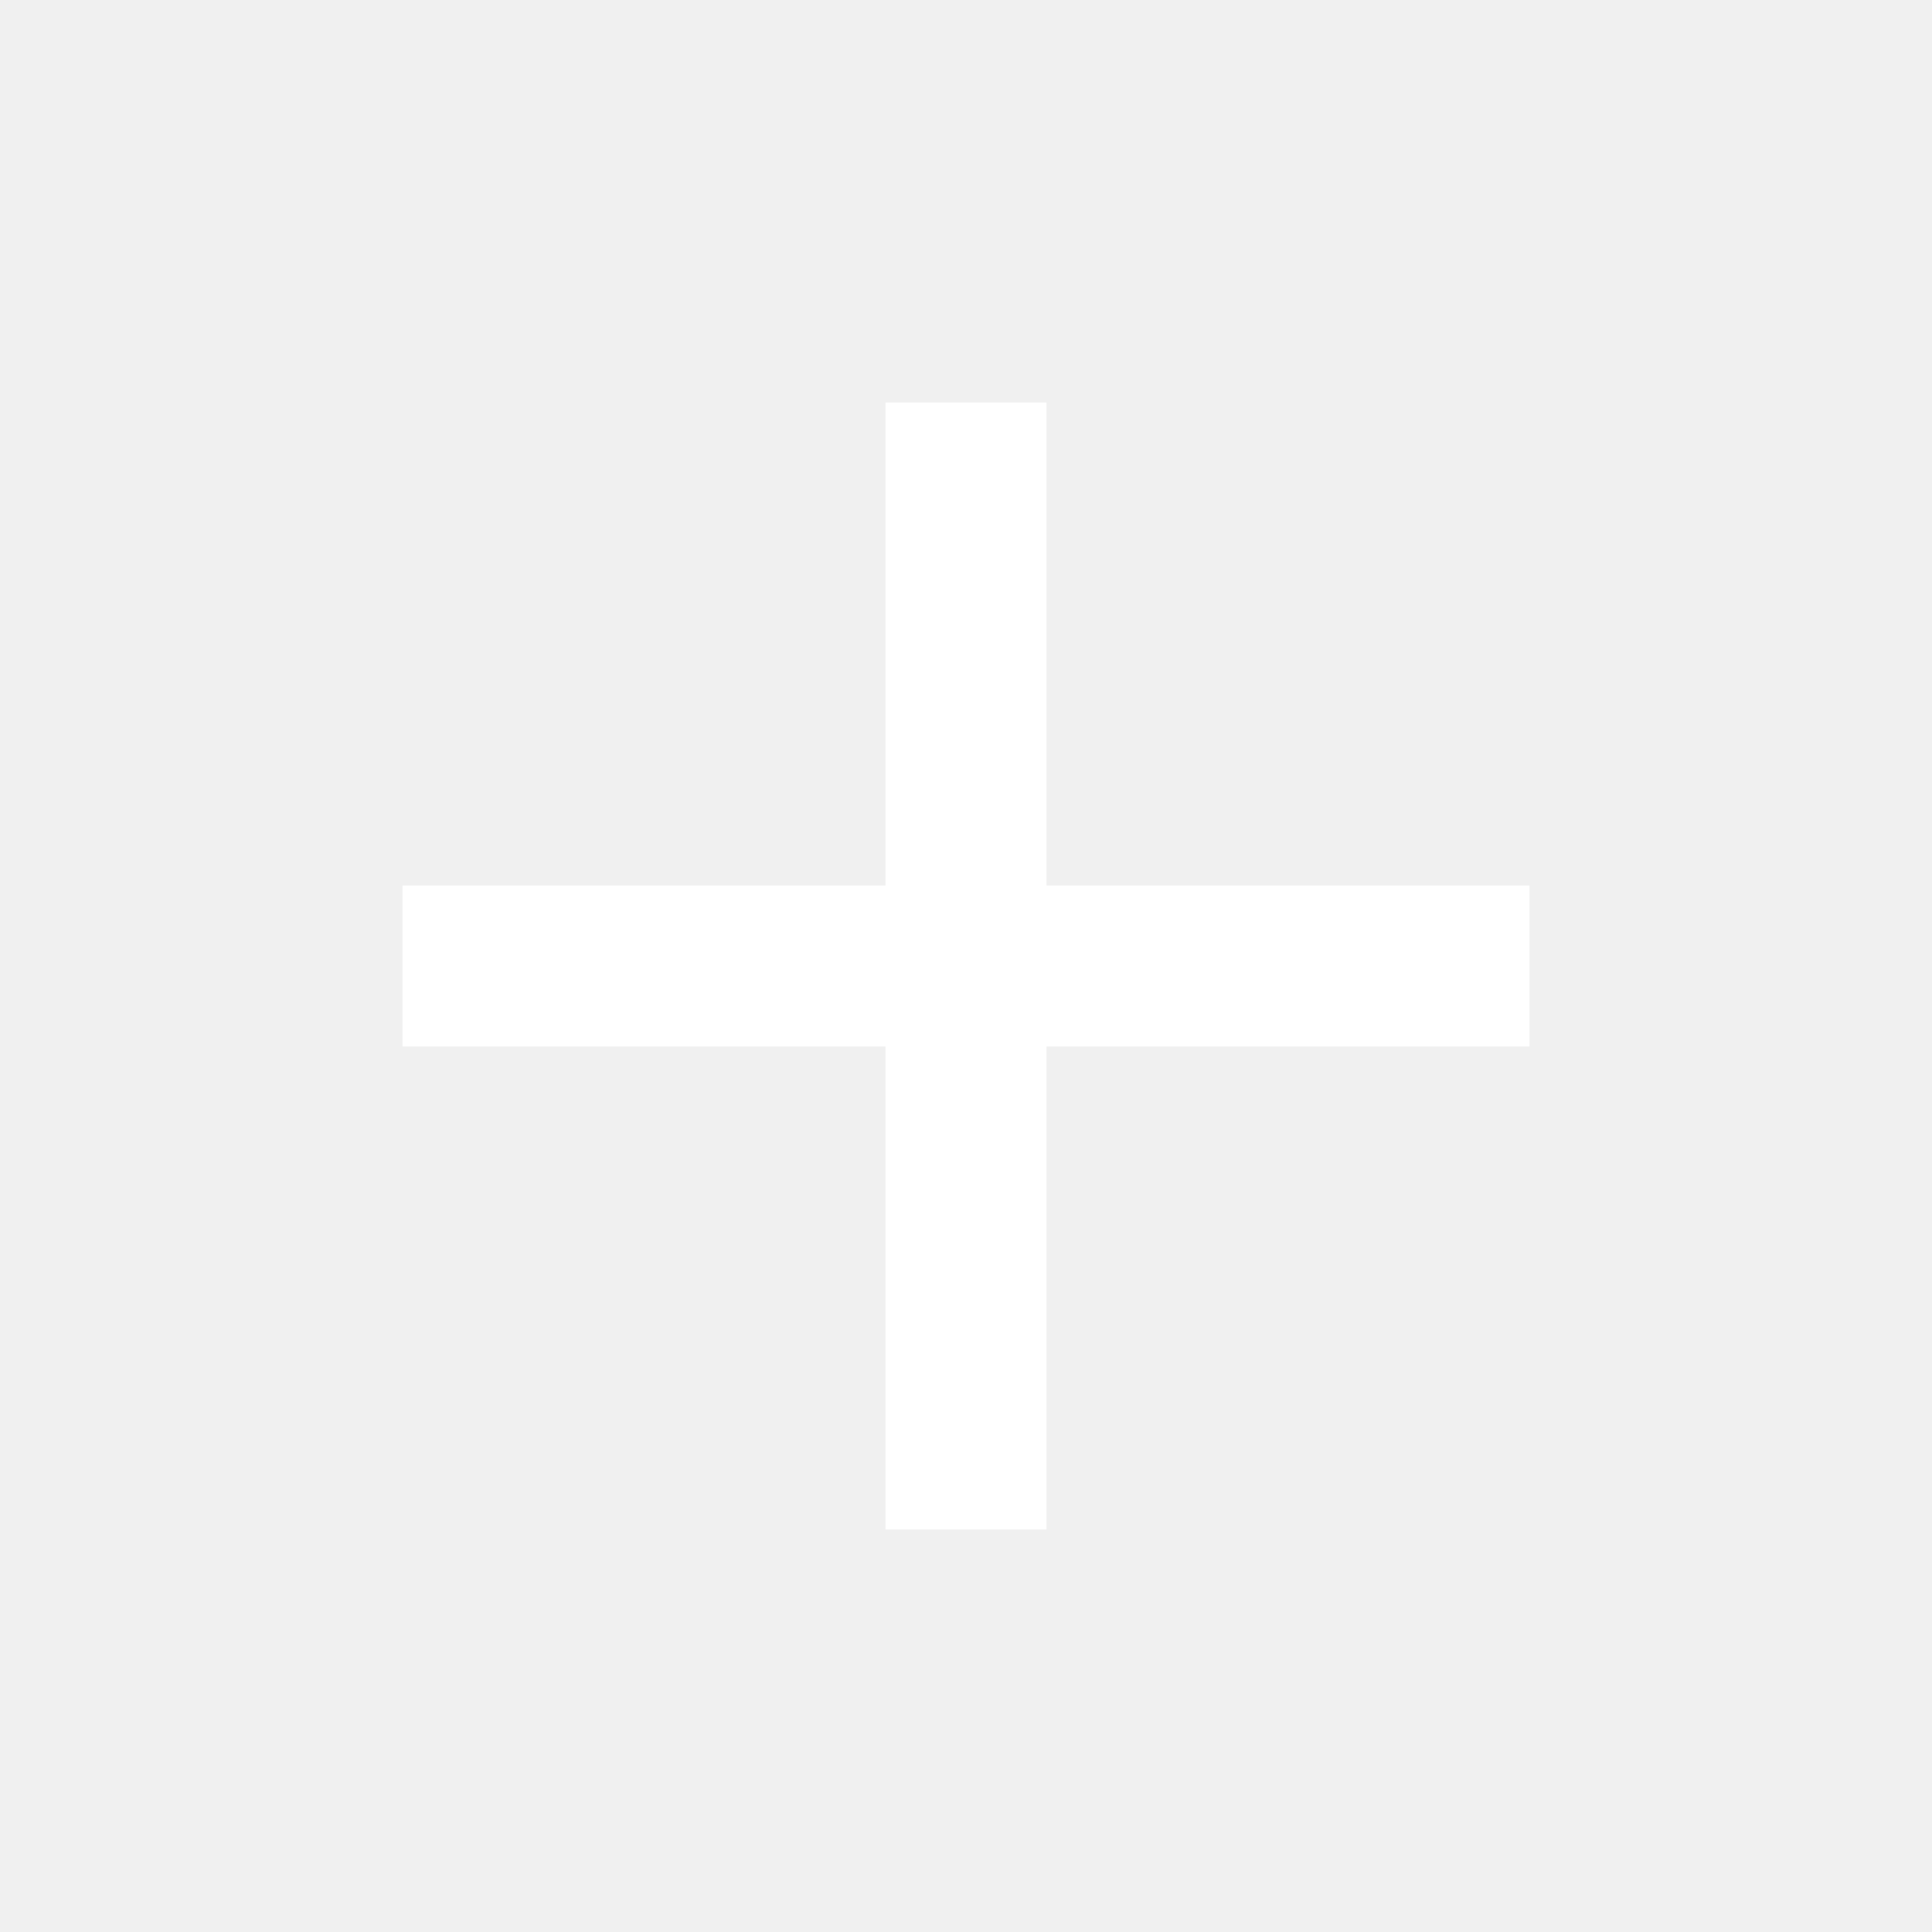
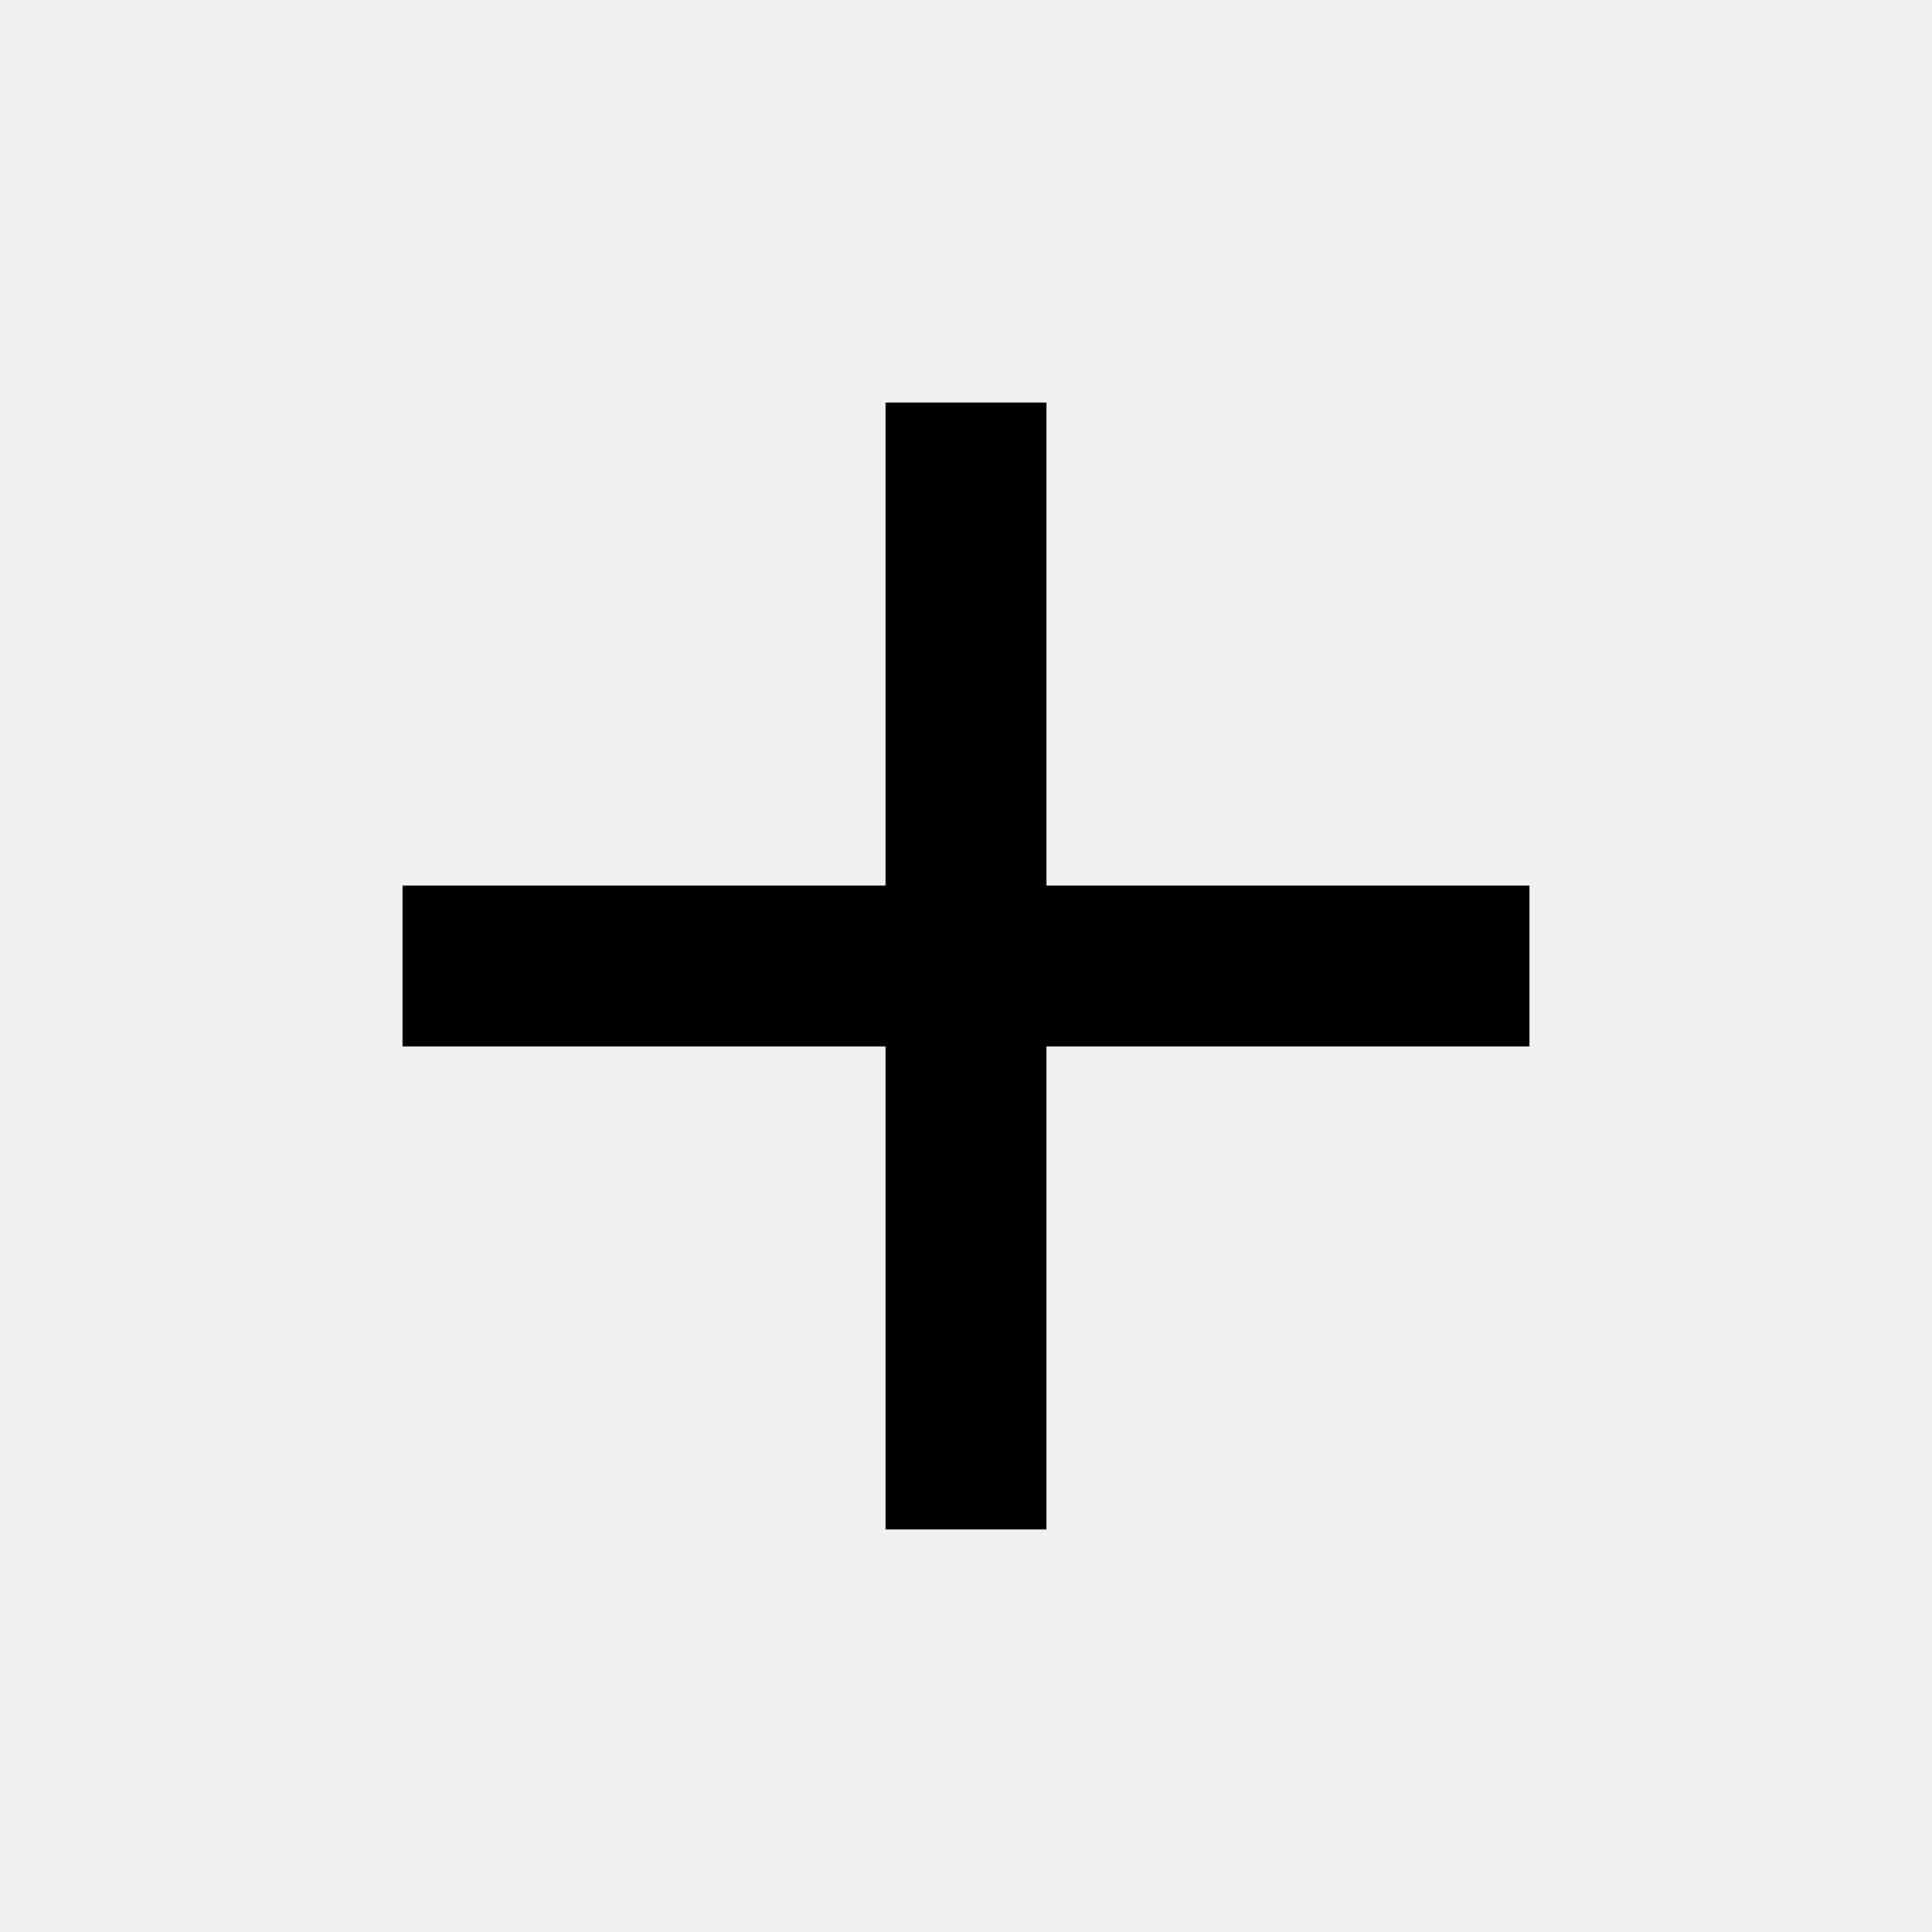
- <svg xmlns="http://www.w3.org/2000/svg" viewBox="0 0 24 24" id="vector">
-   <path id="path" d="M 19 13 L 13 13 L 13 19 L 11 19 L 11 13 L 5 13 L 5 11 L 11 11 L 11 5 L 13 5 L 13 11 L 19 11 Z" fill="#ffffff" stroke-width="1" />
+ <svg xmlns="http://www.w3.org/2000/svg" width="20" height="20" viewBox="0 0 20 20" fill="none">
+   <path d="M15.833 10.833H10.833V15.833H9.167V10.833H4.167V9.167H9.167V4.167H10.833V9.167H15.833V10.833Z" fill="black" />
</svg>
